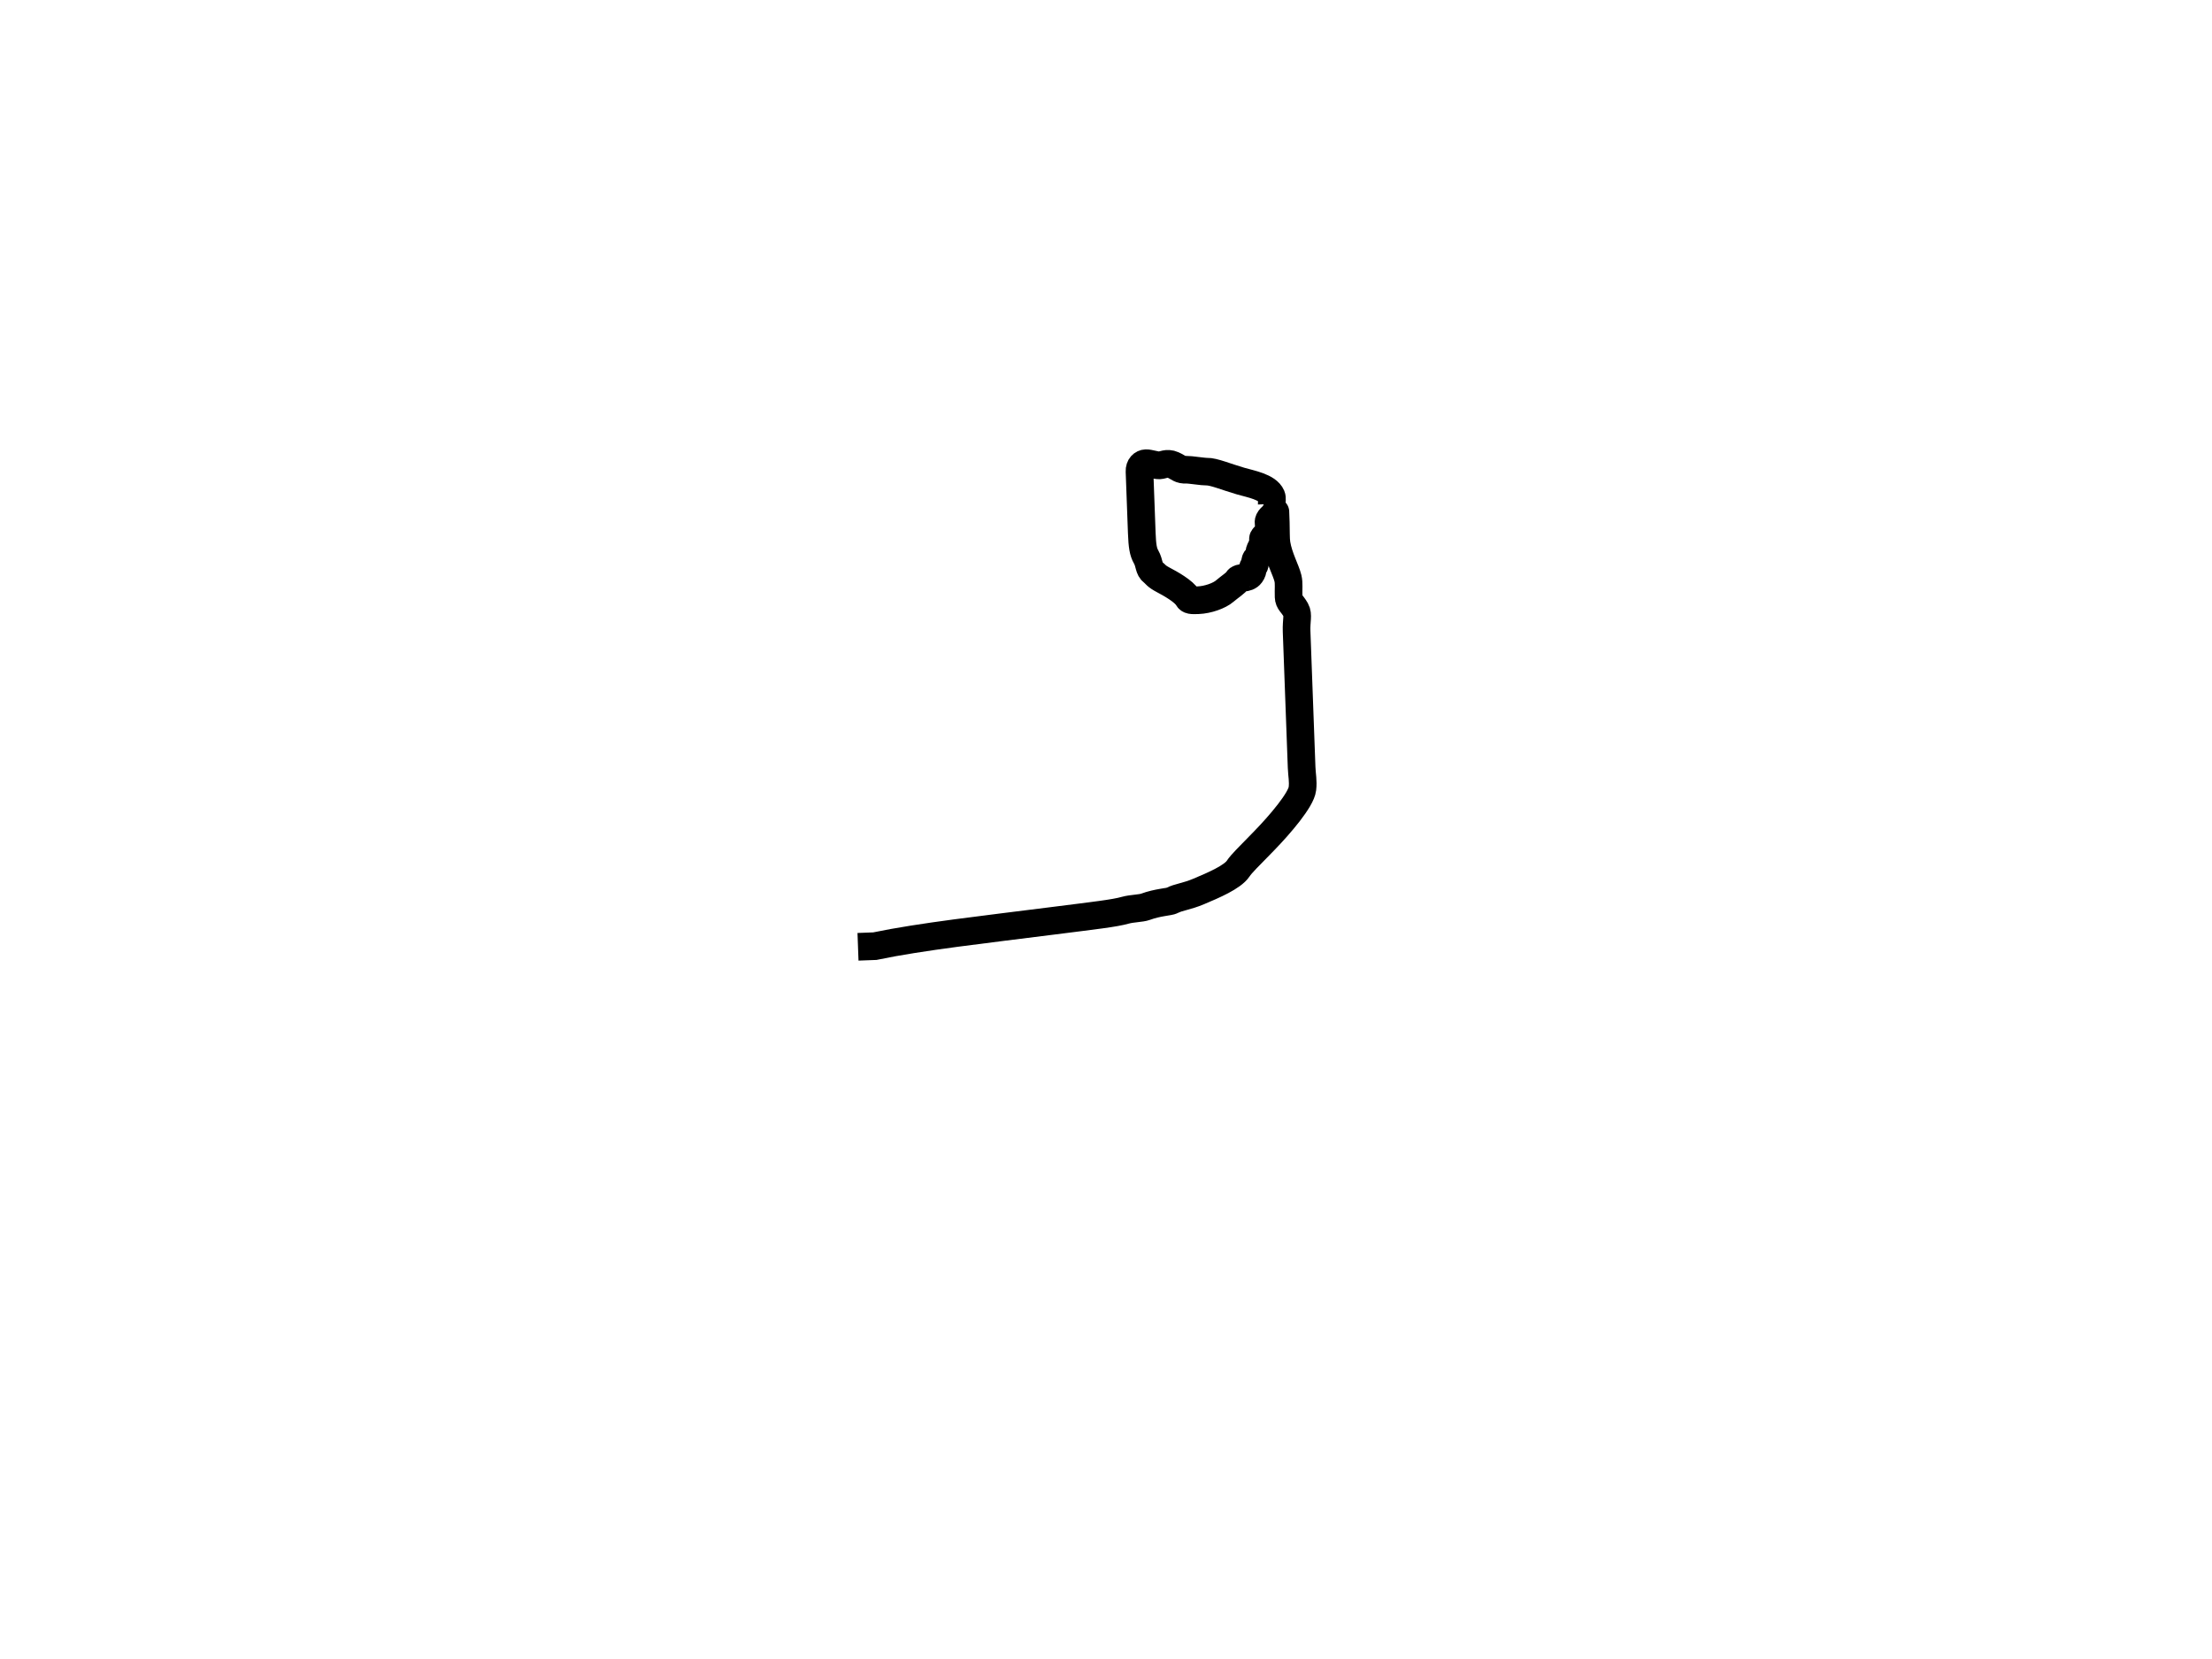
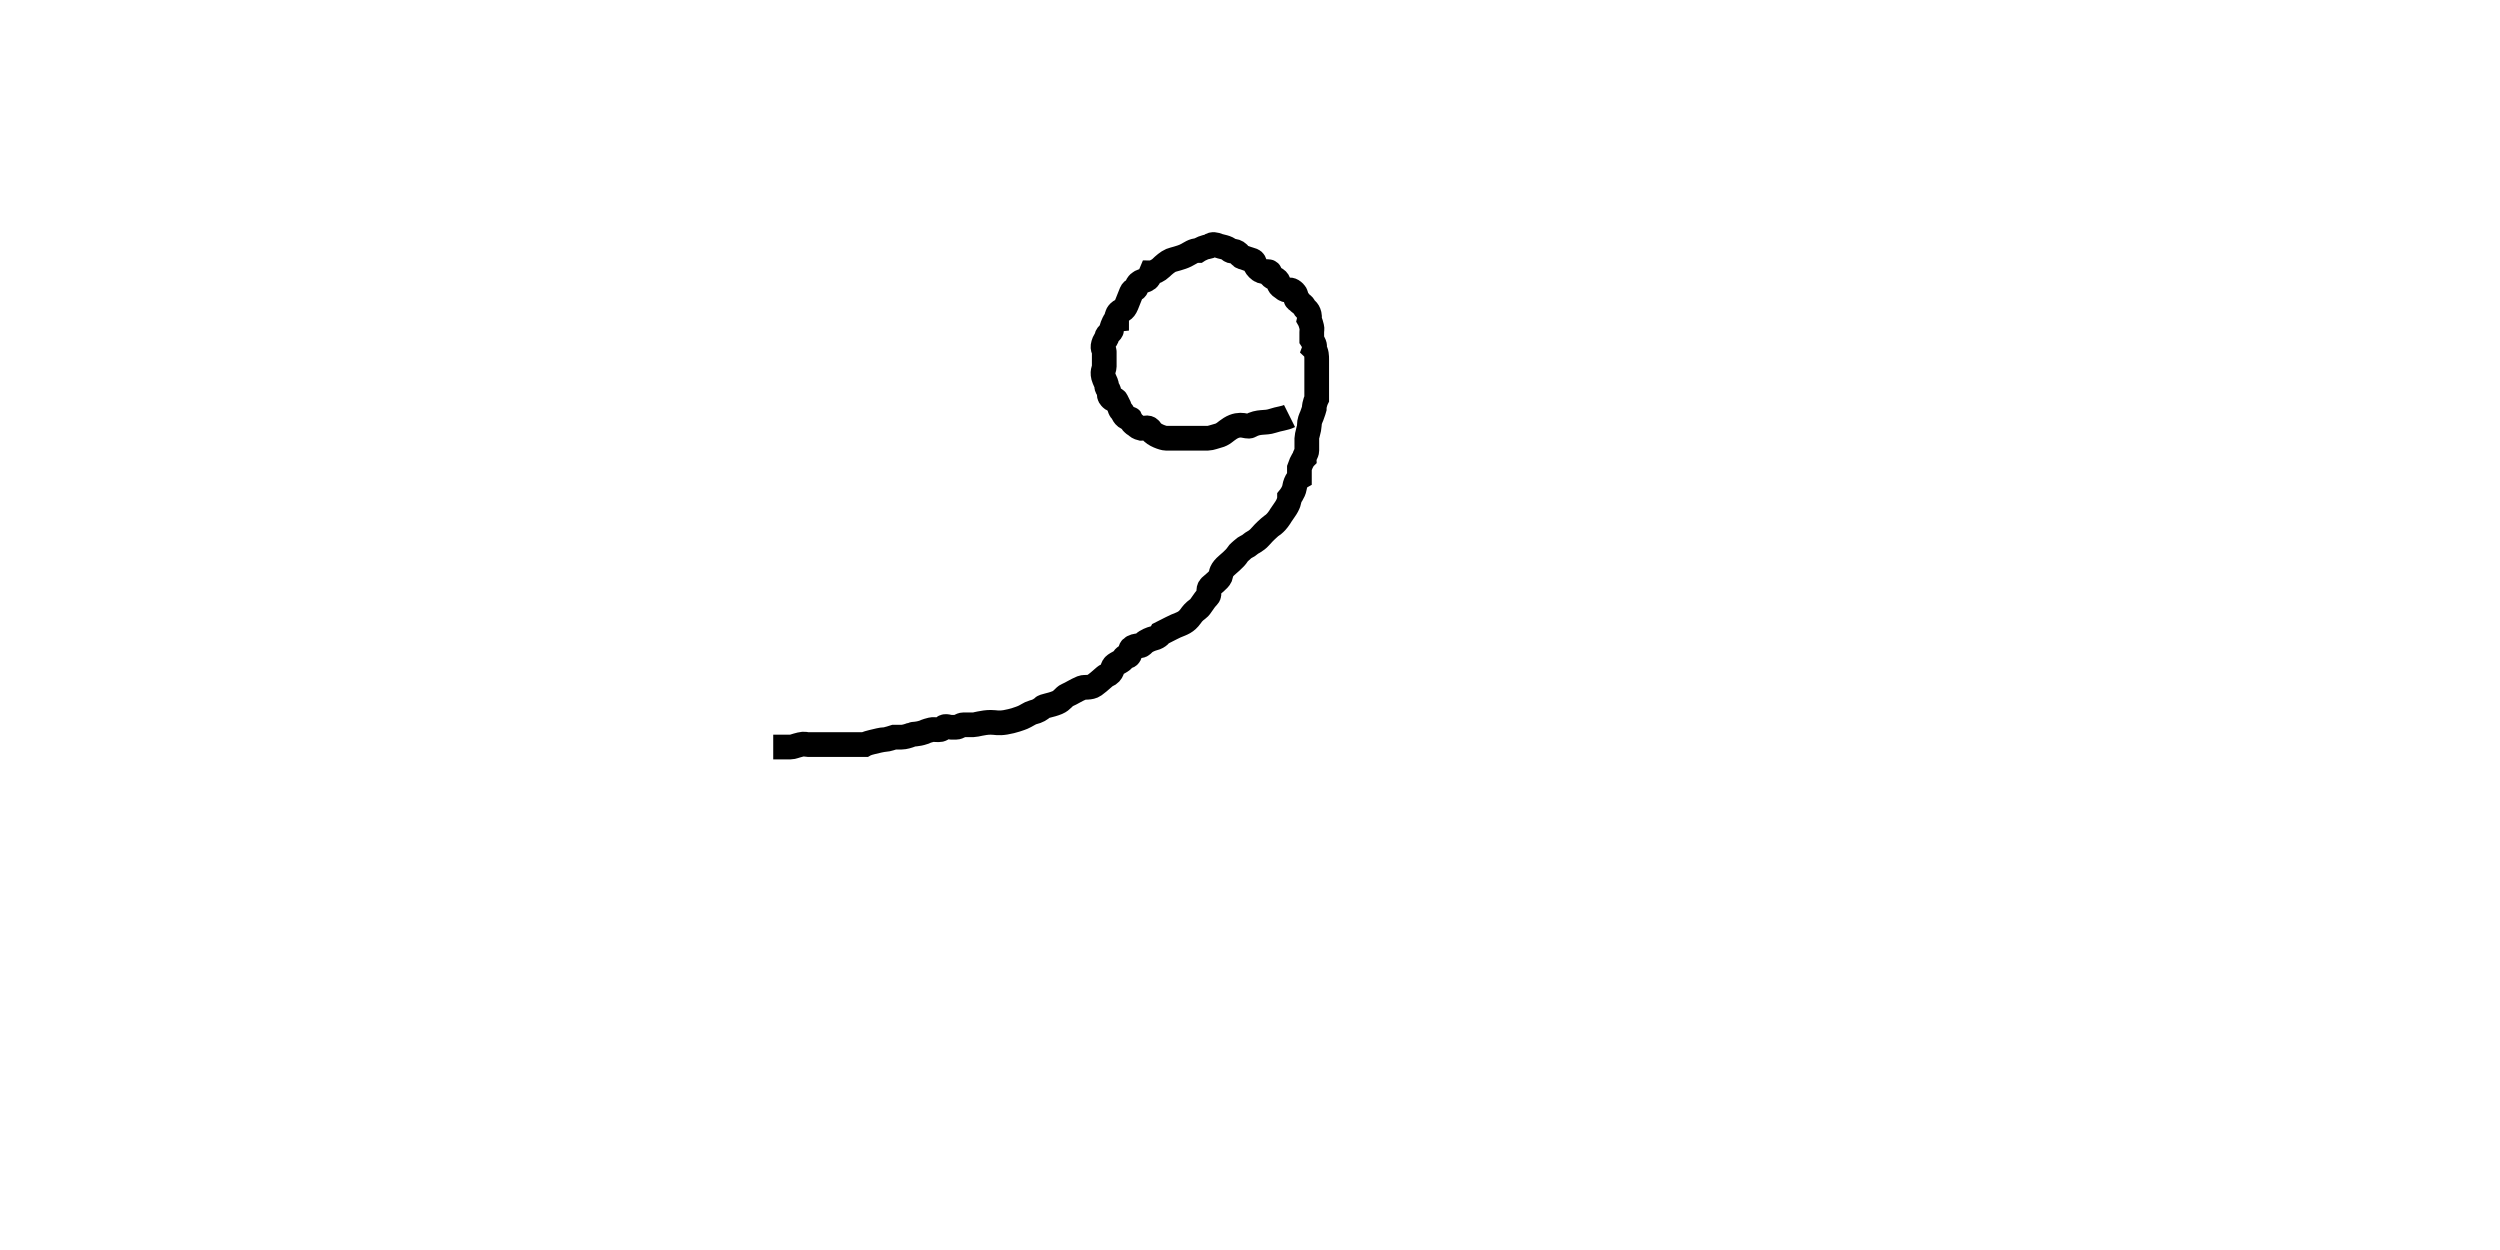
- <svg xmlns="http://www.w3.org/2000/svg" width="800" height="600" stroke="null">
-   <g stroke="null">
-     <path d="m-150,108c0,-1 0,-2 0,-5l4,-6l6,-2" id="svg_1" stroke="#000" fill="none" />
-     <path transform="rotate(-2.11361 388.67 254)" stroke="#000" d="m462.539,184.95c0,-0.966 0.352,-1.973 0,-2.897c-1.269,-3.333 -7.381,-4.626 -10.929,-5.794c-5.017,-1.653 -9.715,-3.863 -12.143,-3.863c-1.214,0 -6.072,-0.966 -7.286,-0.966c-2.429,0 -2.548,-0.796 -4.857,-1.931c-2.066,-1.015 -3.643,0 -4.857,0c-1.214,0 -3.643,-0.966 -4.857,-0.966c-1.214,0 -2.429,0.966 -2.429,2.897c0,1.931 0,4.829 0,5.794c0,2.897 0,4.829 0,5.794c0,0.966 0,3.863 0,5.794c0,1.931 0,3.863 0,4.829c0,4.829 0.285,6.907 1.214,8.692c1.314,2.524 0.711,4.429 2.429,5.794c0.859,0.683 0.857,1.3 3.643,2.897c2.203,1.263 7.186,4.237 8.5,6.76c0.465,0.892 1.214,0.966 3.643,0.966c3.643,0 7.795,-1.37 9.715,-2.897c1.92,-1.527 4.393,-2.971 4.857,-3.863c0.657,-1.262 3.43,-0.095 4.857,-1.931c1.277,-1.643 0.356,-2.214 1.214,-2.897c0.859,-0.683 0,-1.931 1.214,-2.897c1.214,-0.966 0.75,-2.005 1.214,-2.897c0.657,-1.262 1.214,-1.931 1.214,-3.863c0,-0.966 2.429,-1.931 2.429,-2.897c0,-1.931 -0.465,-2.971 0,-3.863c0.657,-1.262 2.429,-1.931 2.429,-2.897c0,-0.966 0,0 0,3.863c0,2.897 -0.239,5.804 0,7.726c0.61,4.9 3.028,9.54 3.643,12.554c0.389,1.907 0,3.863 0,6.76c0,1.931 1.114,2.305 2.429,4.829c0.929,1.784 0,3.863 0,7.726c0,1.931 0,5.794 0,6.76c0,2.897 0,4.829 0,8.692c0,5.794 0,11.589 0,19.315c0,6.76 0,10.623 0,14.486c0,2.897 0.445,4.85 0,7.726c-0.612,3.952 -8.5,12.554 -14.572,18.349c-6.072,5.794 -8.352,7.79 -9.715,9.657c-2.198,3.012 -9.09,5.651 -14.572,7.726c-4.521,1.711 -7.405,1.762 -9.715,2.897c-1.033,0.508 -5.227,0.453 -9.715,1.931c-1.587,0.523 -4.962,0.406 -7.286,0.966c-4.191,1.009 -10.983,1.479 -26.716,2.897c-24.403,2.199 -47.36,3.863 -64.361,6.76l-3.643,0l-2.429,0" id="svg_12" stroke-width="10" fill="none" />
+ <svg xmlns="http://www.w3.org/2000/svg" width="1012" height="506">
+   <g id="Layer_1">
+     <path stroke-width="10" d="m522,168.4c-2,1 -4,1 -7,2c-3,1 -5.412,-0.031 -9,2c-1.231,0.697 -3.747,-1.629 -8,1c-1.902,1.176 -2.824,2.486 -5,3c-0.973,0.23 -3,1 -4,1c-3,0 -3,0 -4,0c-1,0 -4,0 -5,0c-1,0 -2,0 -3,0c-3,0 -3,0 -5,0c-1,0 -4.949,-1.299 -6,-3c-1.176,-1.902 -2,-1 -4,-1c0,0 -1.293,-0.293 -2,-1c-0.707,-0.707 -1.459,-0.693 -2,-2c-0.383,-0.924 -0.027,-0.77 -1,-1c-2.176,-0.514 -2.293,-2.293 -3,-3c-0.707,-0.707 -0.459,-0.693 -1,-2c-0.383,-0.924 -0.617,-1.076 -1,-2c-0.541,-1.307 -1.293,-0.293 -2,-1c-0.707,-0.707 -1,-1 -1,-2c0,-2 -1,-2 -1,-3c0,-1 -0.459,-1.693 -1,-3c-1.148,-2.772 0,-4 0,-5c0,-1 0,-2 0,-3c0,0 0,-2 0,-3c0,-1 -1.148,-1.228 0,-4c0.541,-1.307 1,-1 1,-2c0,-1 2,-2 2,-3c0,-1 0.459,-1.693 1,-3c0.383,-0.924 1,-1 1,-1c0,-1 0,-2 1,-3c1,-1 1.918,-0.387 3,-3c0.383,-0.924 1.235,-3.152 2,-5c0.541,-1.307 1.71,-1.043 2,-2c1.045,-3.451 3.824,-2.098 5,-4c0.526,-0.851 1,-2 1,-2c1,0 3,-1 4,-2c1,-1 2.693,-2.459 4,-3c0.924,-0.383 4,-1 6,-2c2,-1 3,-2 5,-2c0,0 0.693,-0.459 2,-1c1.848,-0.765 2.293,-0.293 3,-1c0.707,-0.707 2.076,-0.383 3,0c1.307,0.541 3.586,0.586 5,2c0.707,0.707 2.151,-0.565 4,2c0.585,0.811 1.076,0.617 2,1c1.307,0.541 2.076,0.617 3,1c1.307,0.541 0.435,2.151 3,4c1.623,1.169 4,0 4,1c0,2 2,2 3,3c1,1 0.098,1.824 2,3c0.851,0.526 1,1 2,1c1,0 1.586,-0.414 3,1c1.414,1.414 0,3 1,3c1,0 0.293,0.293 1,1c0.707,0.707 1.459,0.693 2,2c0.383,0.924 1.486,0.824 2,3c0.23,0.973 0,2 0,2c0,0 0.486,0.824 1,3c0.23,0.973 0,1 0,2c0,1 0,2 0,3c0,0 0.459,0.693 1,2c0.383,0.924 0,2 0,2c1,1 1,3 1,4c0,0 0,2 0,3c0,1 0,1 0,2c0,1 0,2 0,3c0,0 0,1 0,2c0,1 0,2 0,2c0,2 0,3 0,4c0,0 -1,2 -1,4c0,0 -0.459,1.693 -1,3c-0.383,0.924 -1,2 -1,4c0,1 -1,4 -1,5c0,0 0,2 0,3c0,1 0,1 0,2c0,1 -1,2 -1,3c0,0 -1,1 -2,4c0,0 0,2 0,4c0,0 -1.493,0.879 -2,4c-0.32,1.974 -2,4 -2,4c0,1 -0.346,2.705 -2,5c-1.307,1.814 -2,3 -2,3c-2,3 -3.293,3.293 -4,4c-0.707,0.707 -1.614,1.297 -4,4c-1.48,1.676 -3.293,2.293 -4,3c-0.707,0.707 -2,1 -3,2c-1,1 -1.474,1.149 -2,2c-1.176,1.902 -4,4 -5,5c-2,2 -1.617,3.076 -2,4c-0.541,1.307 -3.293,3.293 -4,4c-1.414,1.414 0,3 -1,4c-2,2 -2.853,4.173 -4,5c-1.814,1.307 -2.415,2.189 -3,3c-1.849,2.565 -3.387,2.918 -6,4c-0.924,0.383 -2,1 -6,3c0,0 -0.824,1.486 -3,2c-0.973,0.23 -3,1 -4,2c-1,1 -1,1 -2,1c-1,0 -2.293,0.293 -3,1c-0.707,0.707 -0.293,2.293 -1,3c-0.707,0.707 -1.617,0.076 -2,1c-0.541,1.307 -3,2 -4,3c-1,1 -0.387,2.918 -3,4c-0.924,0.383 -2.435,2.151 -5,4c-1.623,1.169 -4.076,0.617 -5,1c-2.613,1.082 -4.152,2.235 -6,3c-1.307,0.541 -1.934,2.144 -4,3c-2.922,1.21 -5.293,1.293 -6,2c-0.707,0.707 -1.824,1.486 -4,2c-0.973,0.23 -2.693,1.459 -4,2c-0.924,0.383 -3.879,1.493 -7,2c-2.961,0.481 -4,0 -6,0c-3,0 -6,1 -7,1c-1,0 -2,0 -4,0c-1,0 -2,1 -3,1c-1,0 -1,0 -2,0c-1,0 -2.293,-0.707 -3,0c-0.707,0.707 -1,1 -2,1c-2,0 -2.027,-0.23 -3,0c-2.176,0.514 -3,1 -3,1c-3,1 -4.076,0.617 -5,1c-1.307,0.541 -3,1 -4,1c-1,0 -2,0 -3,0c0,0 -3,1 -4,1c-1,0 -3.054,0.54 -5,1c-2.176,0.514 -3,1 -3,1c-1,0 -4,0 -4,0c-1,0 -2,0 -4,0c-1,0 -3,0 -4,0c0,0 -3,0 -4,0c-1,0 -3,0 -4,0c-1,0 -2,0 -3,0c-1,0 -1.054,-0.46 -3,0c-2.176,0.514 -3,1 -4,1c-1,0 -2,0 -3,0c-1,0 -2,0 -3,0l0,0l-1,0" id="svg_3" stroke="#000" fill="none" />
  </g>
</svg>
